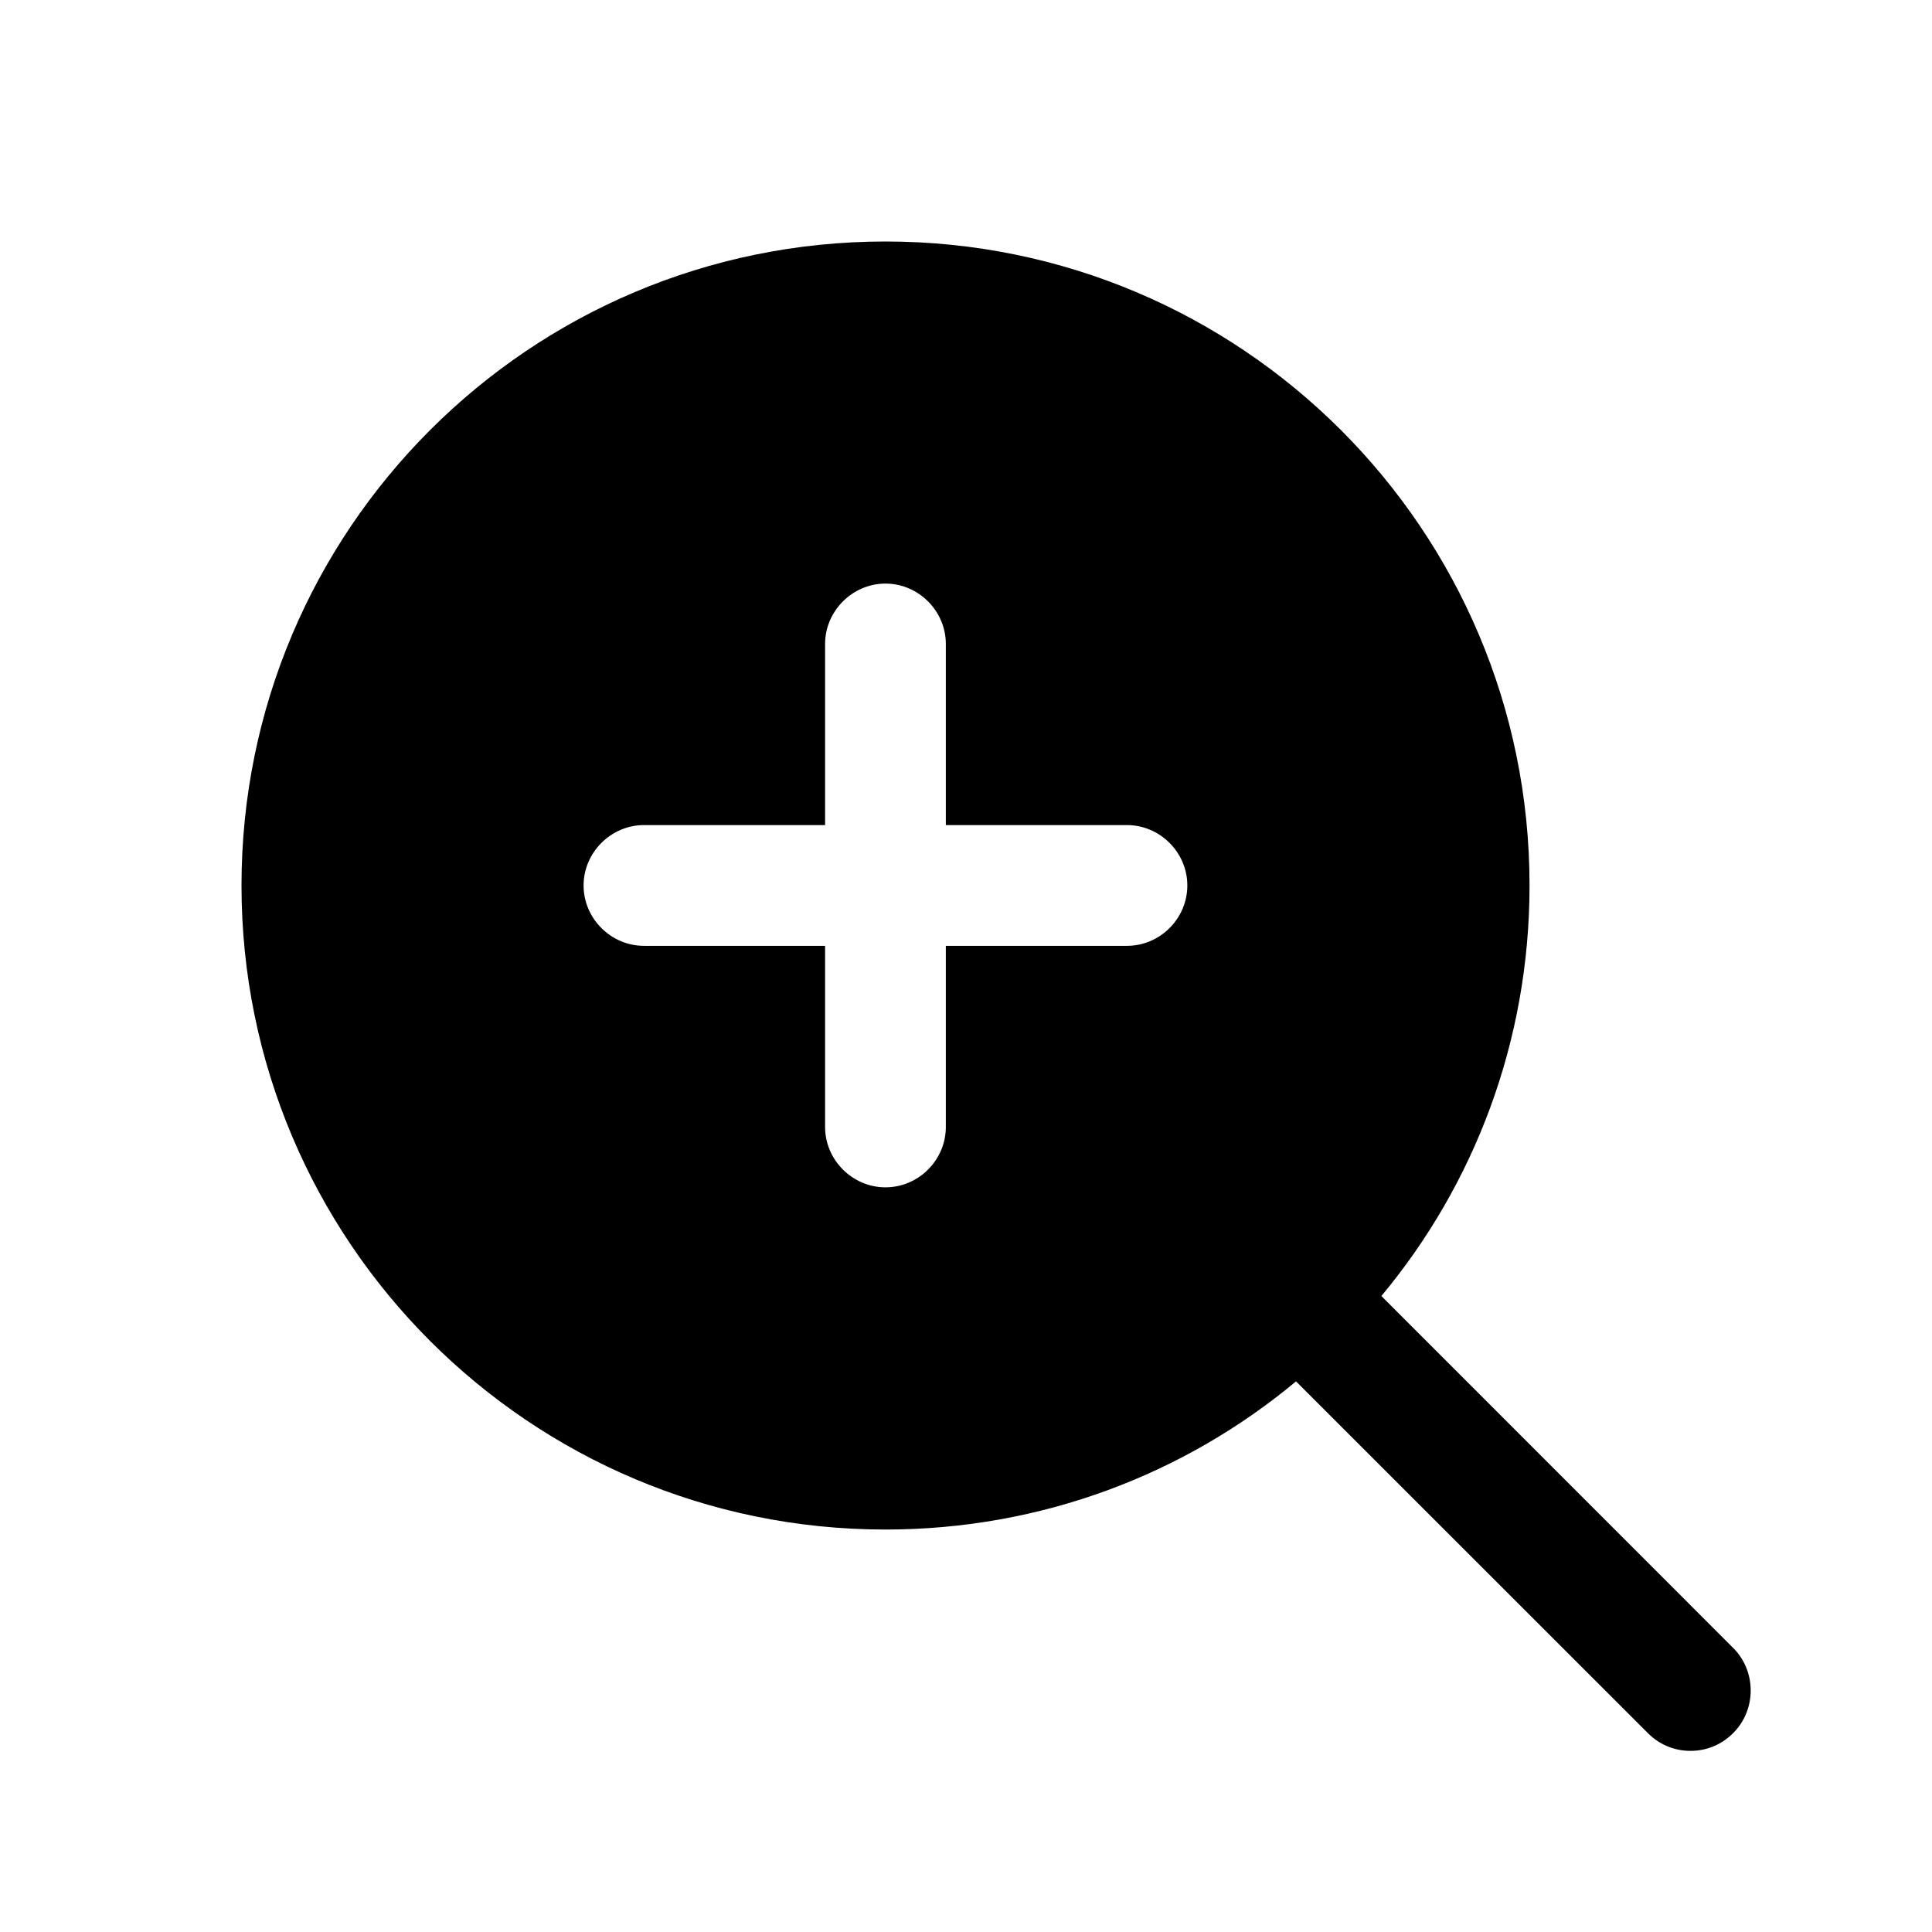
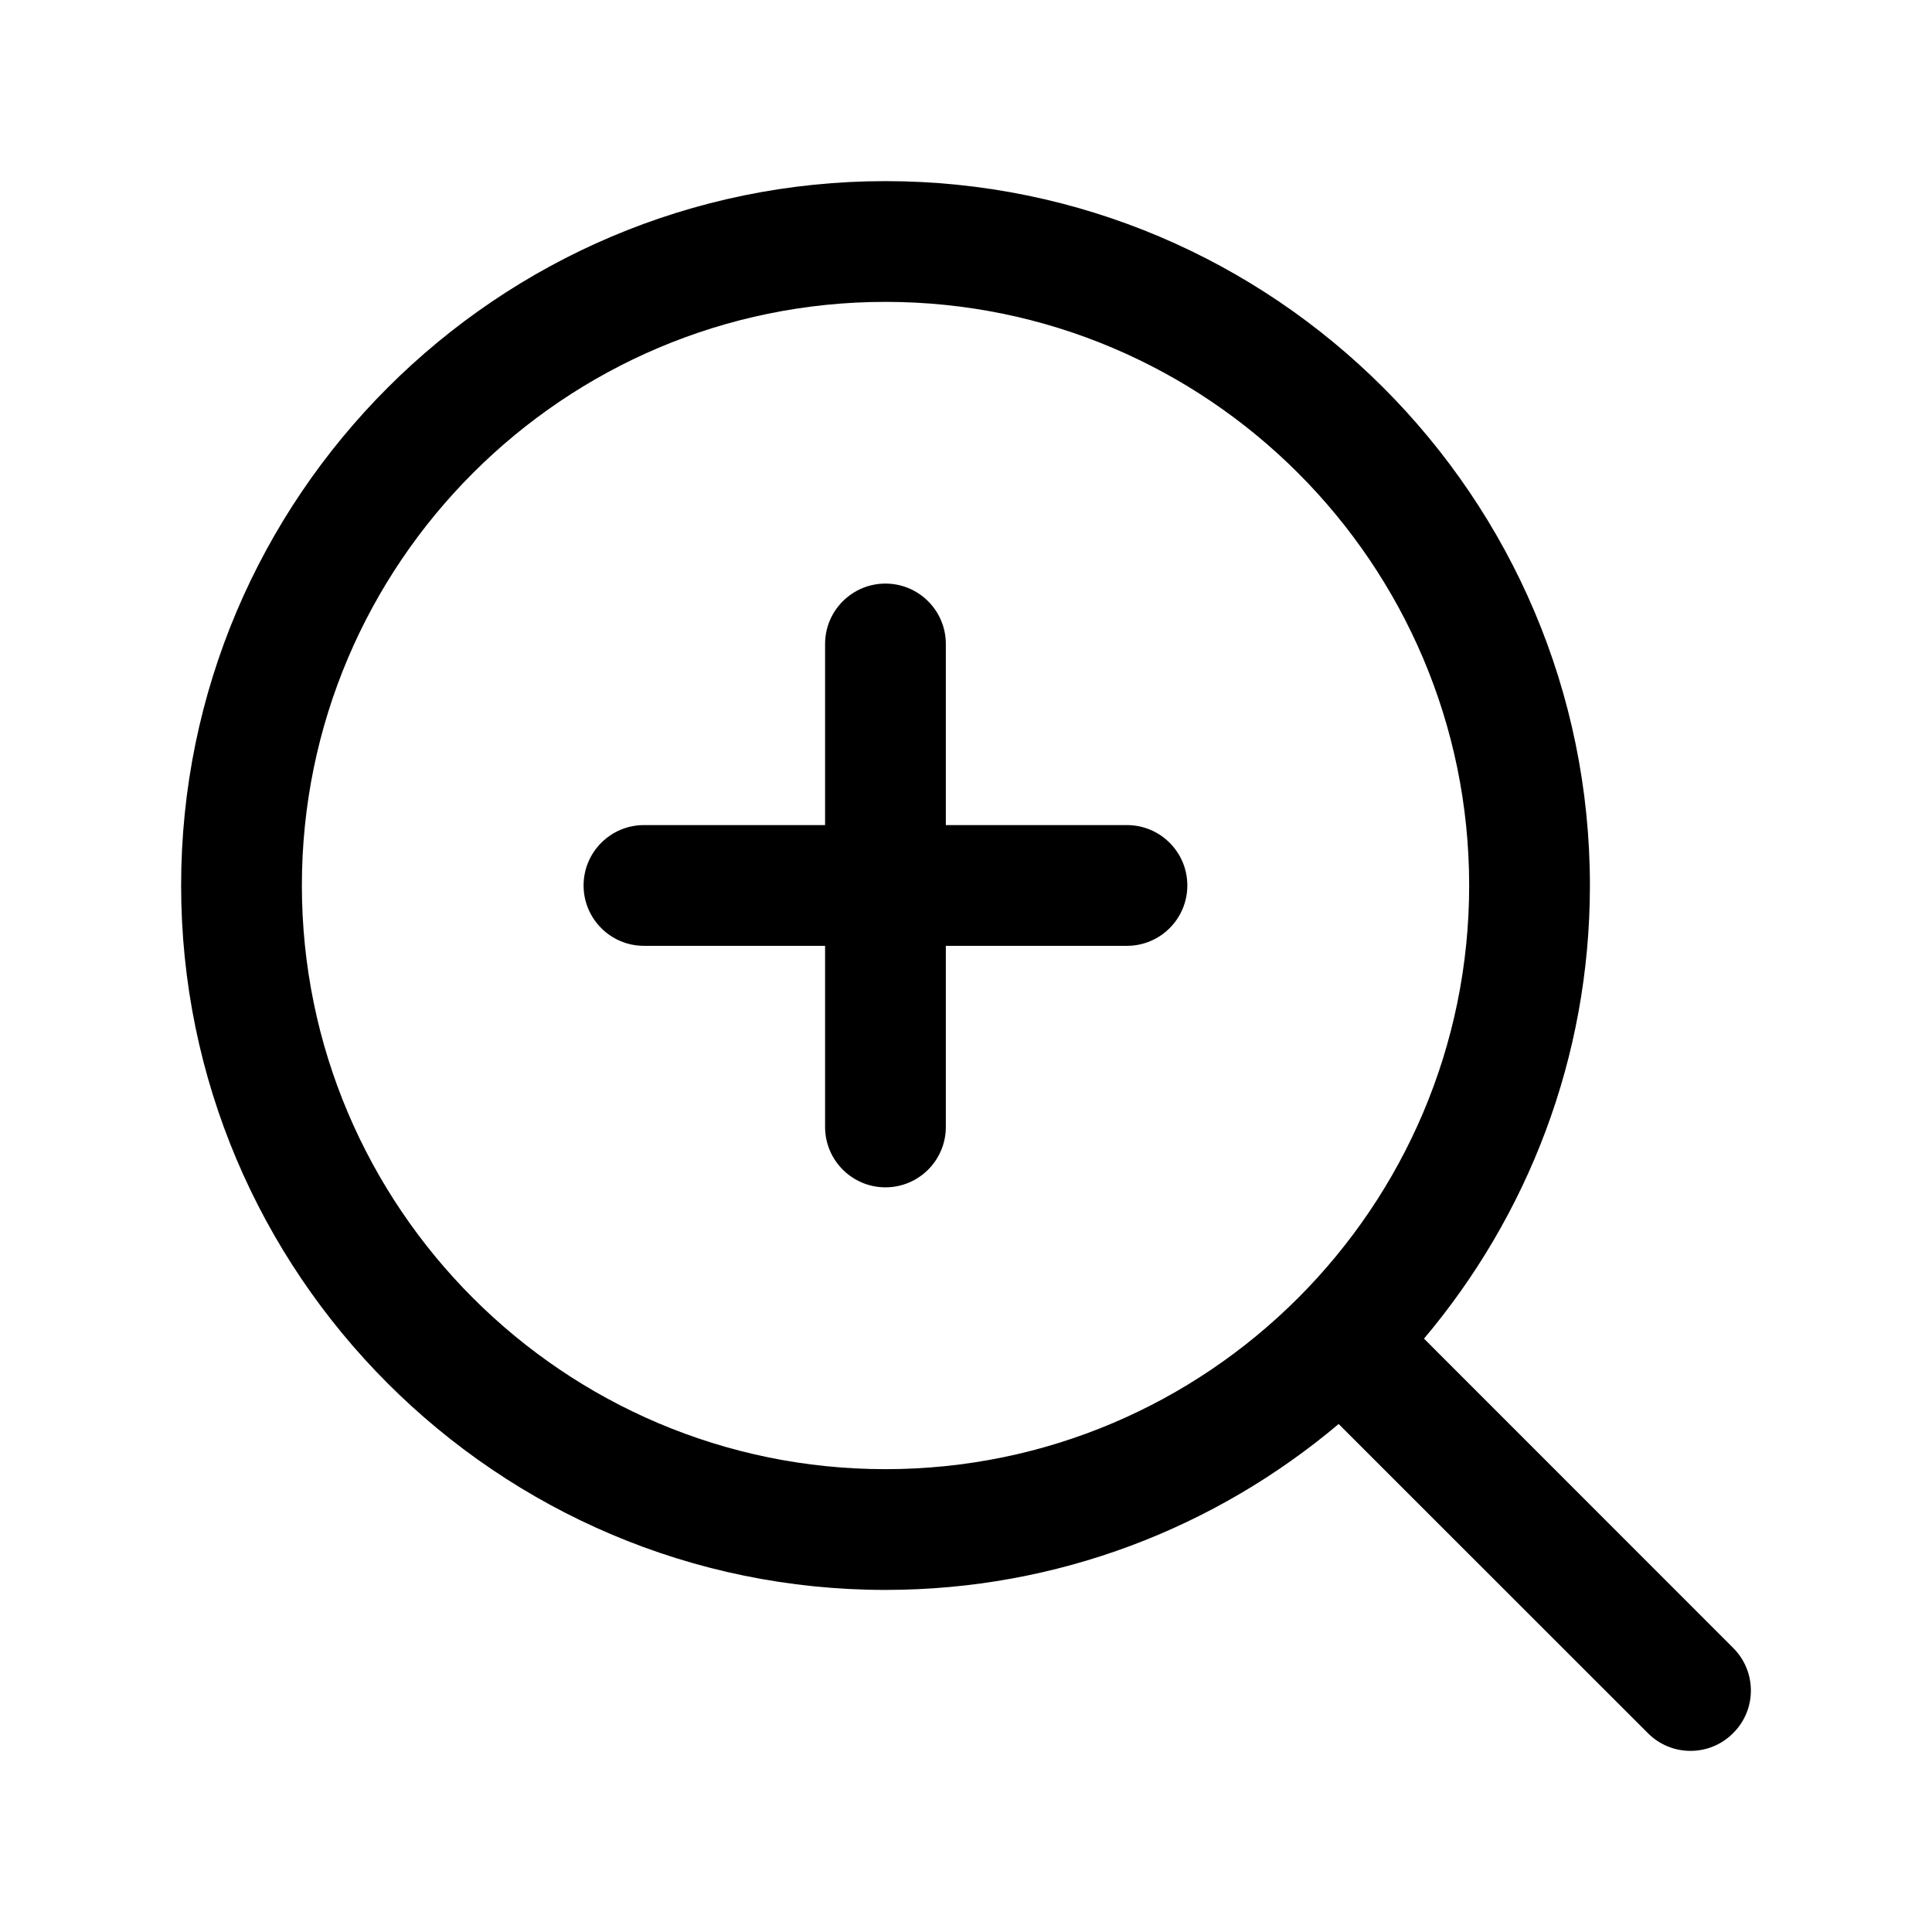
<svg xmlns="http://www.w3.org/2000/svg" width="16" height="16" viewBox="0 0 16 16" fill="none">
-   <path fill-rule="evenodd" clip-rule="evenodd" d="M14.353 13.647L11.44 10.733C12.207 9.813 12.667 8.627 12.667 7.333C12.667 4.387 10.28 2 7.333 2C4.387 2 2 4.387 2 7.333C2 10.28 4.387 12.667 7.333 12.667C8.627 12.667 9.813 12.207 10.733 11.44L13.647 14.353C13.747 14.453 13.873 14.5 14 14.5C14.127 14.5 14.253 14.453 14.353 14.353C14.547 14.16 14.547 13.84 14.353 13.647ZM9.333 7.833H7.833V9.333C7.833 9.607 7.607 9.833 7.333 9.833C7.06 9.833 6.833 9.607 6.833 9.333V7.833H5.333C5.06 7.833 4.833 7.607 4.833 7.333C4.833 7.06 5.06 6.833 5.333 6.833H6.833V5.333C6.833 5.06 7.06 4.833 7.333 4.833C7.607 4.833 7.833 5.06 7.833 5.333V6.833H9.333C9.607 6.833 9.833 7.06 9.833 7.333C9.833 7.607 9.607 7.833 9.333 7.833Z" fill="currentColor" />
+   <path d="M14.353 13.647L11.793 11.086C12.649 10.071 13.167 8.762 13.167 7.333C13.167 4.117 10.55 1.5 7.333 1.5C4.117 1.5 1.5 4.117 1.5 7.333C1.5 10.55 4.117 13.167 7.333 13.167C8.762 13.167 10.071 12.649 11.086 11.793L13.647 14.353C13.744 14.451 13.872 14.5 14 14.5C14.128 14.5 14.256 14.451 14.353 14.353C14.549 14.159 14.549 13.842 14.353 13.647ZM2.5 7.333C2.5 4.668 4.668 2.5 7.333 2.5C9.999 2.5 12.167 4.668 12.167 7.333C12.167 9.999 9.999 12.167 7.333 12.167C4.668 12.167 2.5 9.999 2.5 7.333ZM9.333 6.833H7.833V5.333C7.833 5.057 7.609 4.833 7.333 4.833C7.057 4.833 6.833 5.057 6.833 5.333V6.833H5.333C5.057 6.833 4.833 7.057 4.833 7.333C4.833 7.609 5.057 7.833 5.333 7.833H6.833V9.333C6.833 9.609 7.057 9.833 7.333 9.833C7.609 9.833 7.833 9.609 7.833 9.333V7.833H9.333C9.609 7.833 9.833 7.609 9.833 7.333C9.833 7.057 9.609 6.833 9.333 6.833Z" fill="currentColor" />
</svg>
